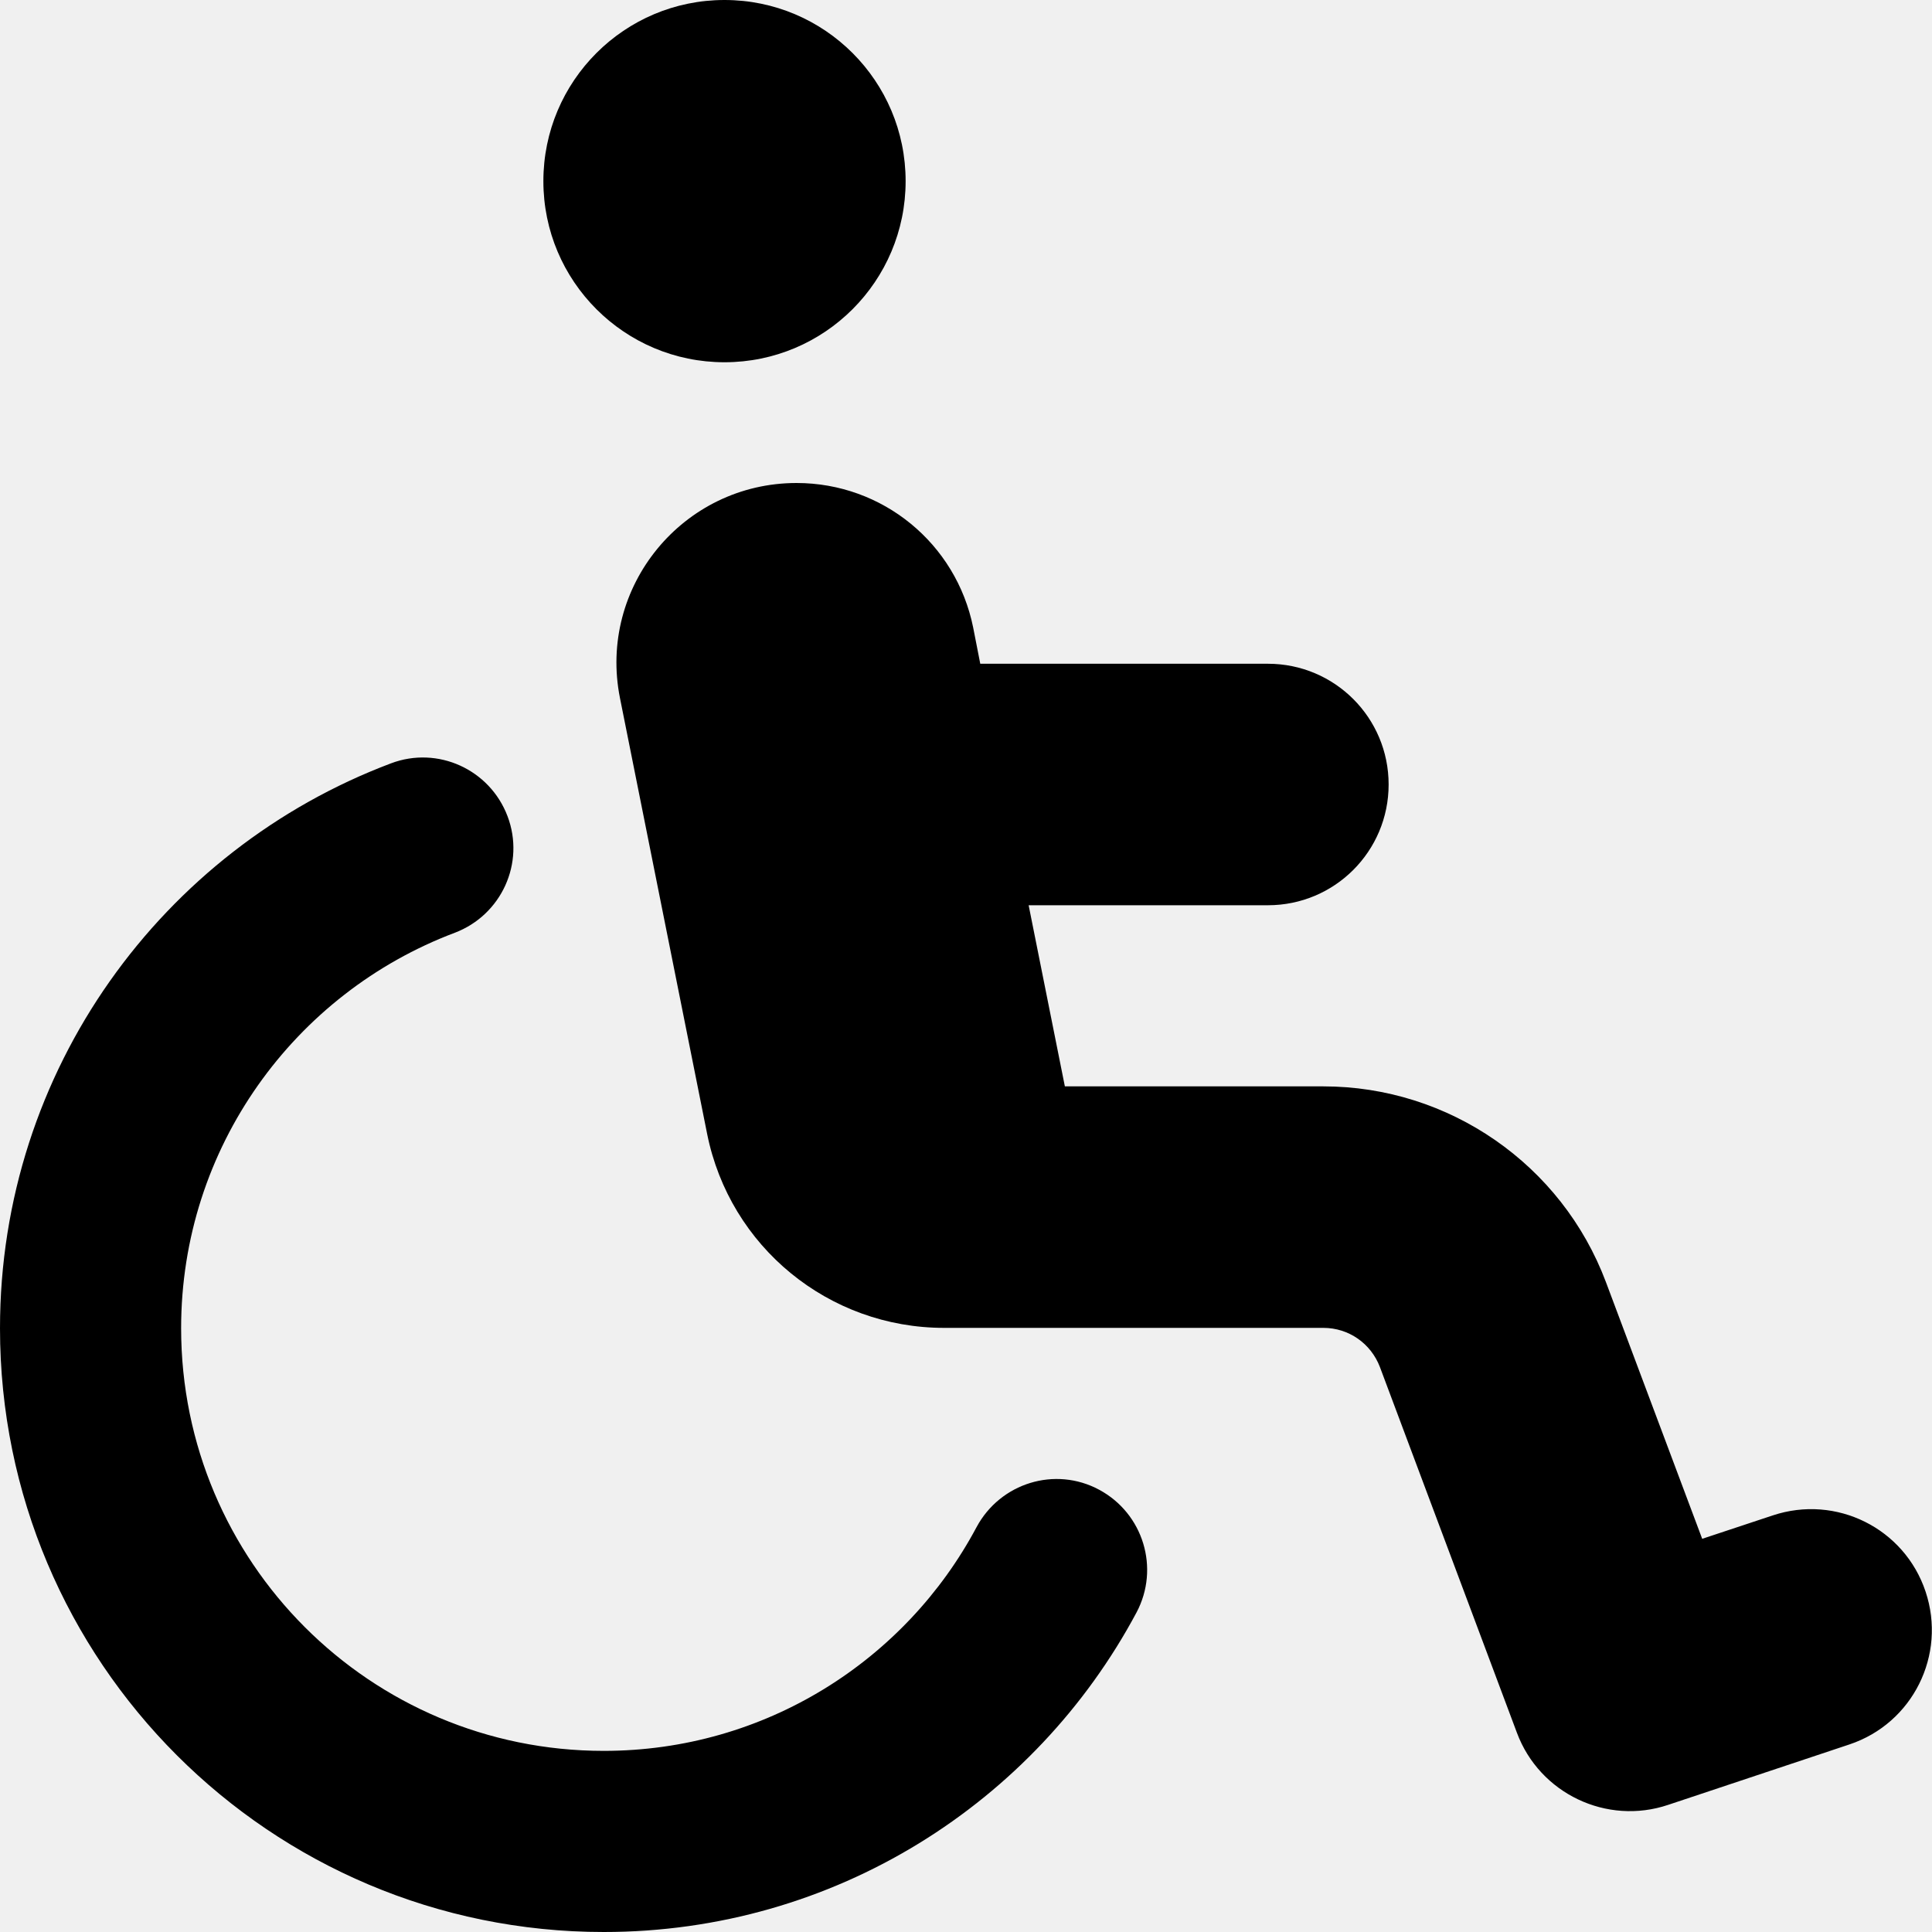
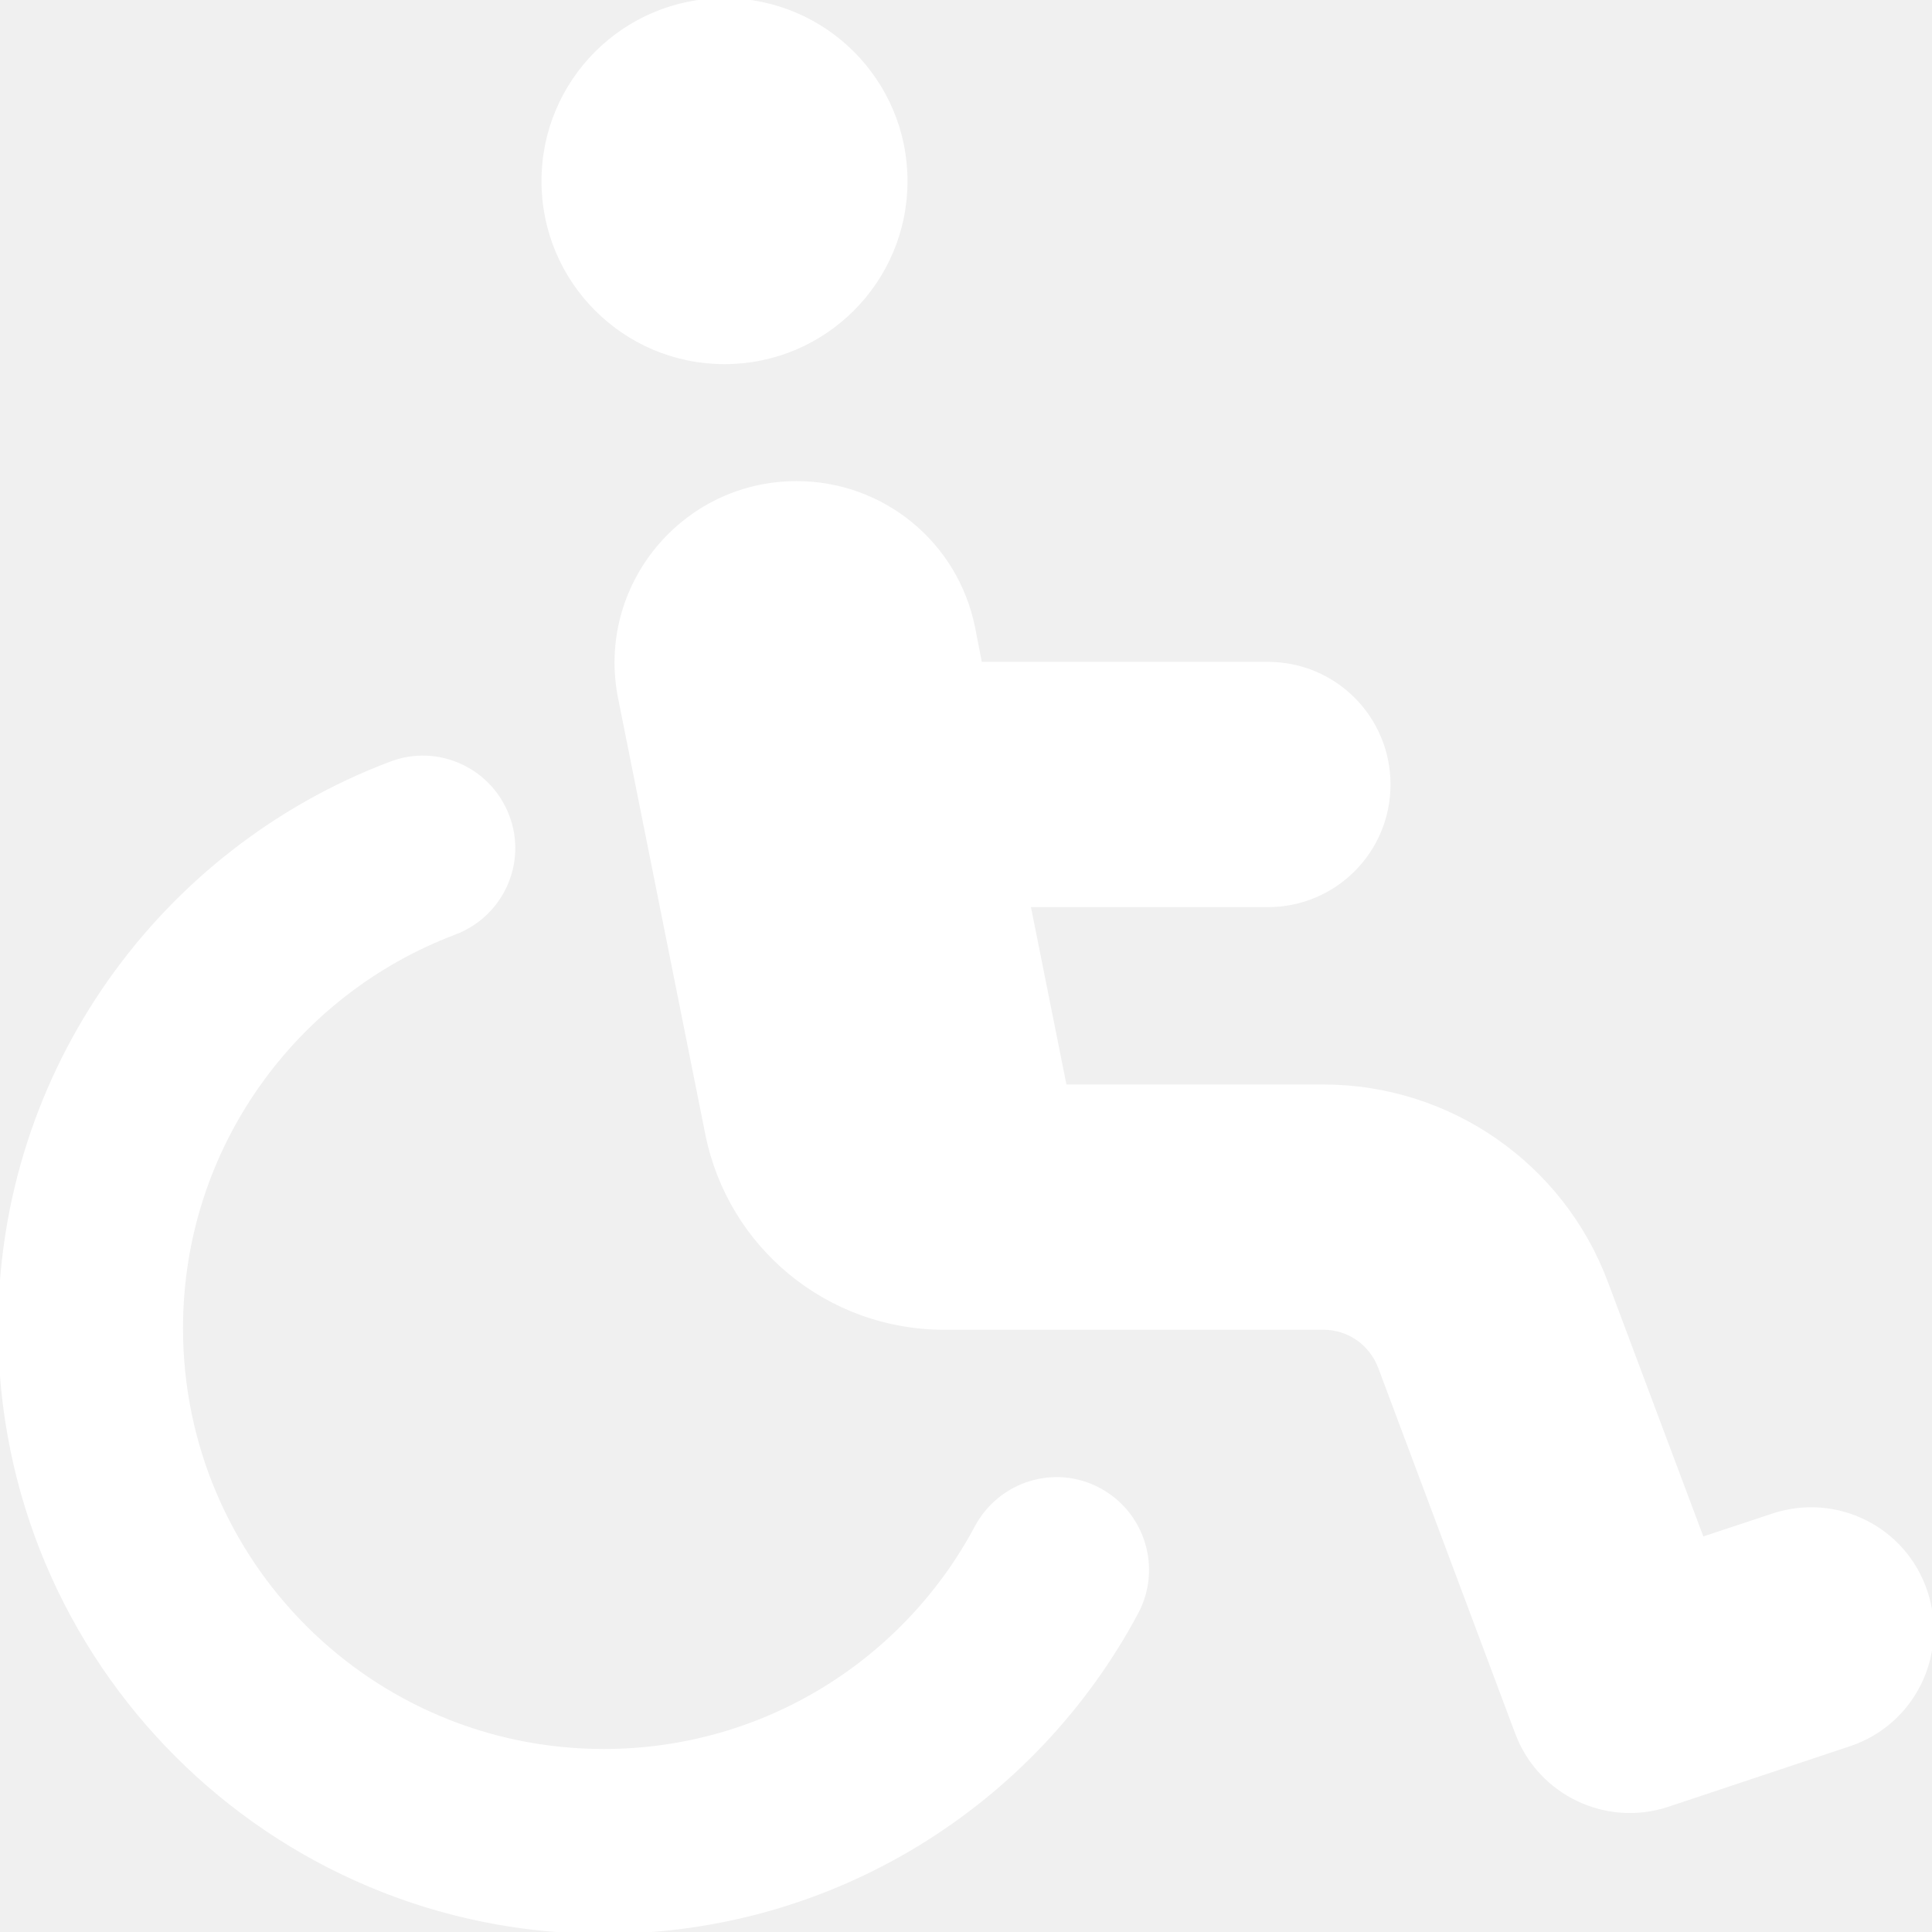
<svg xmlns="http://www.w3.org/2000/svg" viewBox="0 0 512 512">
-   <path d="M192 96a48 48 0 1 0 0-96 48 48 0 1 0 0 96zM120.5 247.2c12.4-4.7 18.7-18.5 14-30.9s-18.5-18.7-30.9-14C43.1 225.1 0 283.5 0 352c0 88.4 71.6 160 160 160c61.2 0 114.3-34.3 141.2-84.7c6.2-11.7 1.8-26.2-9.9-32.5s-26.2-1.8-32.5 9.9C240 440 202.8 464 160 464C98.1 464 48 413.9 48 352c0-47.9 30.1-88.8 72.5-104.8zM259.8 176l-1.9-9.7c-4.5-22.3-24-38.3-46.8-38.3c-30.1 0-52.7 27.5-46.8 57l23.1 115.5c6 29.9 32.2 51.4 62.8 51.4h5.1c.4 0 .8 0 1.3 0h94.1c6.7 0 12.6 4.1 15 10.4L402 459.2c6 16.1 23.8 24.6 40.1 19.1l48-16c16.8-5.6 25.8-23.7 20.2-40.5s-23.7-25.8-40.5-20.2l-18.7 6.2-25.5-68c-11.7-31.2-41.6-51.9-74.9-51.9H282.2l-9.6-48H336c17.7 0 32-14.3 32-32s-14.3-32-32-32H259.8z" />
+   <path fill="white" stroke="white" d="M192 96a48 48 0 1 0 0-96 48 48 0 1 0 0 96zM120.5 247.2c12.4-4.7 18.7-18.5 14-30.9s-18.5-18.7-30.9-14C43.1 225.1 0 283.5 0 352c0 88.4 71.6 160 160 160c61.2 0 114.3-34.3 141.2-84.7c6.2-11.7 1.8-26.2-9.9-32.5s-26.2-1.8-32.5 9.9C240 440 202.8 464 160 464C98.1 464 48 413.9 48 352c0-47.9 30.1-88.8 72.5-104.8zM259.8 176l-1.9-9.7c-4.5-22.3-24-38.3-46.8-38.3c-30.1 0-52.7 27.5-46.8 57l23.1 115.5c6 29.9 32.2 51.4 62.8 51.4h5.1c.4 0 .8 0 1.3 0h94.1c6.7 0 12.6 4.1 15 10.4L402 459.2c6 16.1 23.8 24.6 40.1 19.1l48-16c16.8-5.6 25.8-23.7 20.2-40.5s-23.7-25.8-40.5-20.2l-18.7 6.2-25.5-68c-11.7-31.2-41.6-51.9-74.9-51.9H282.2l-9.6-48H336c17.7 0 32-14.3 32-32s-14.3-32-32-32H259.8z" />
</svg>
